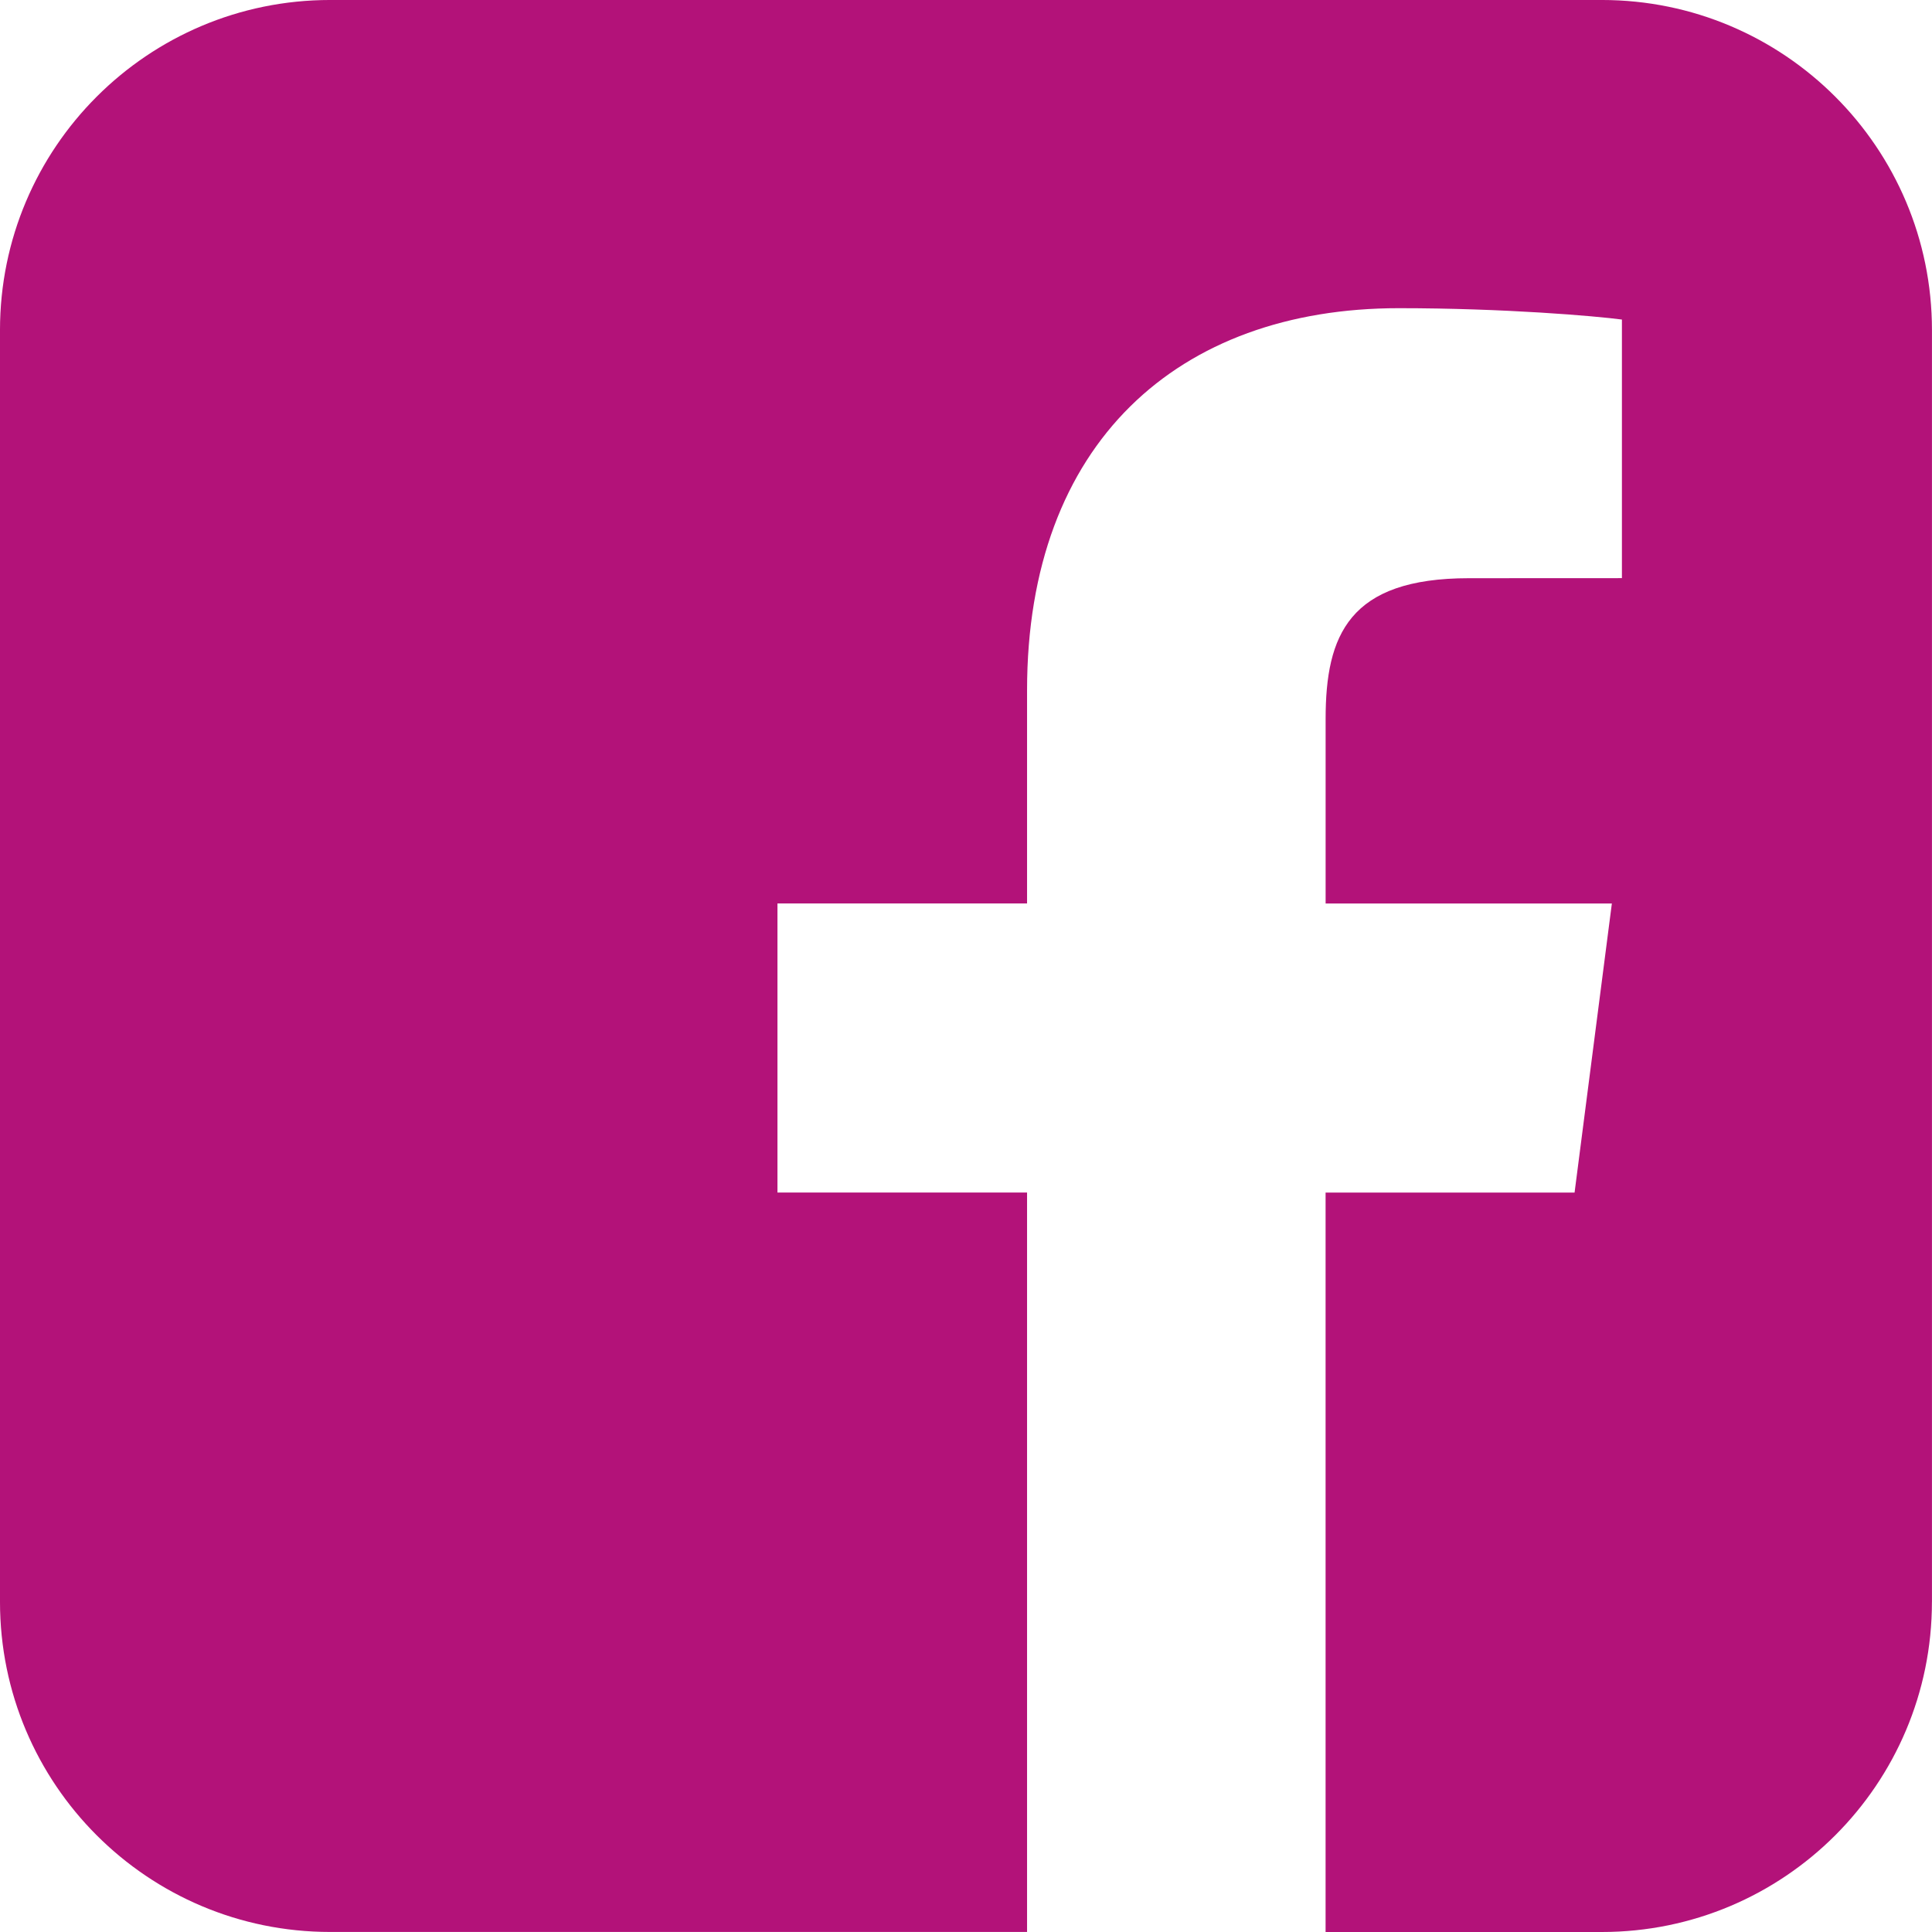
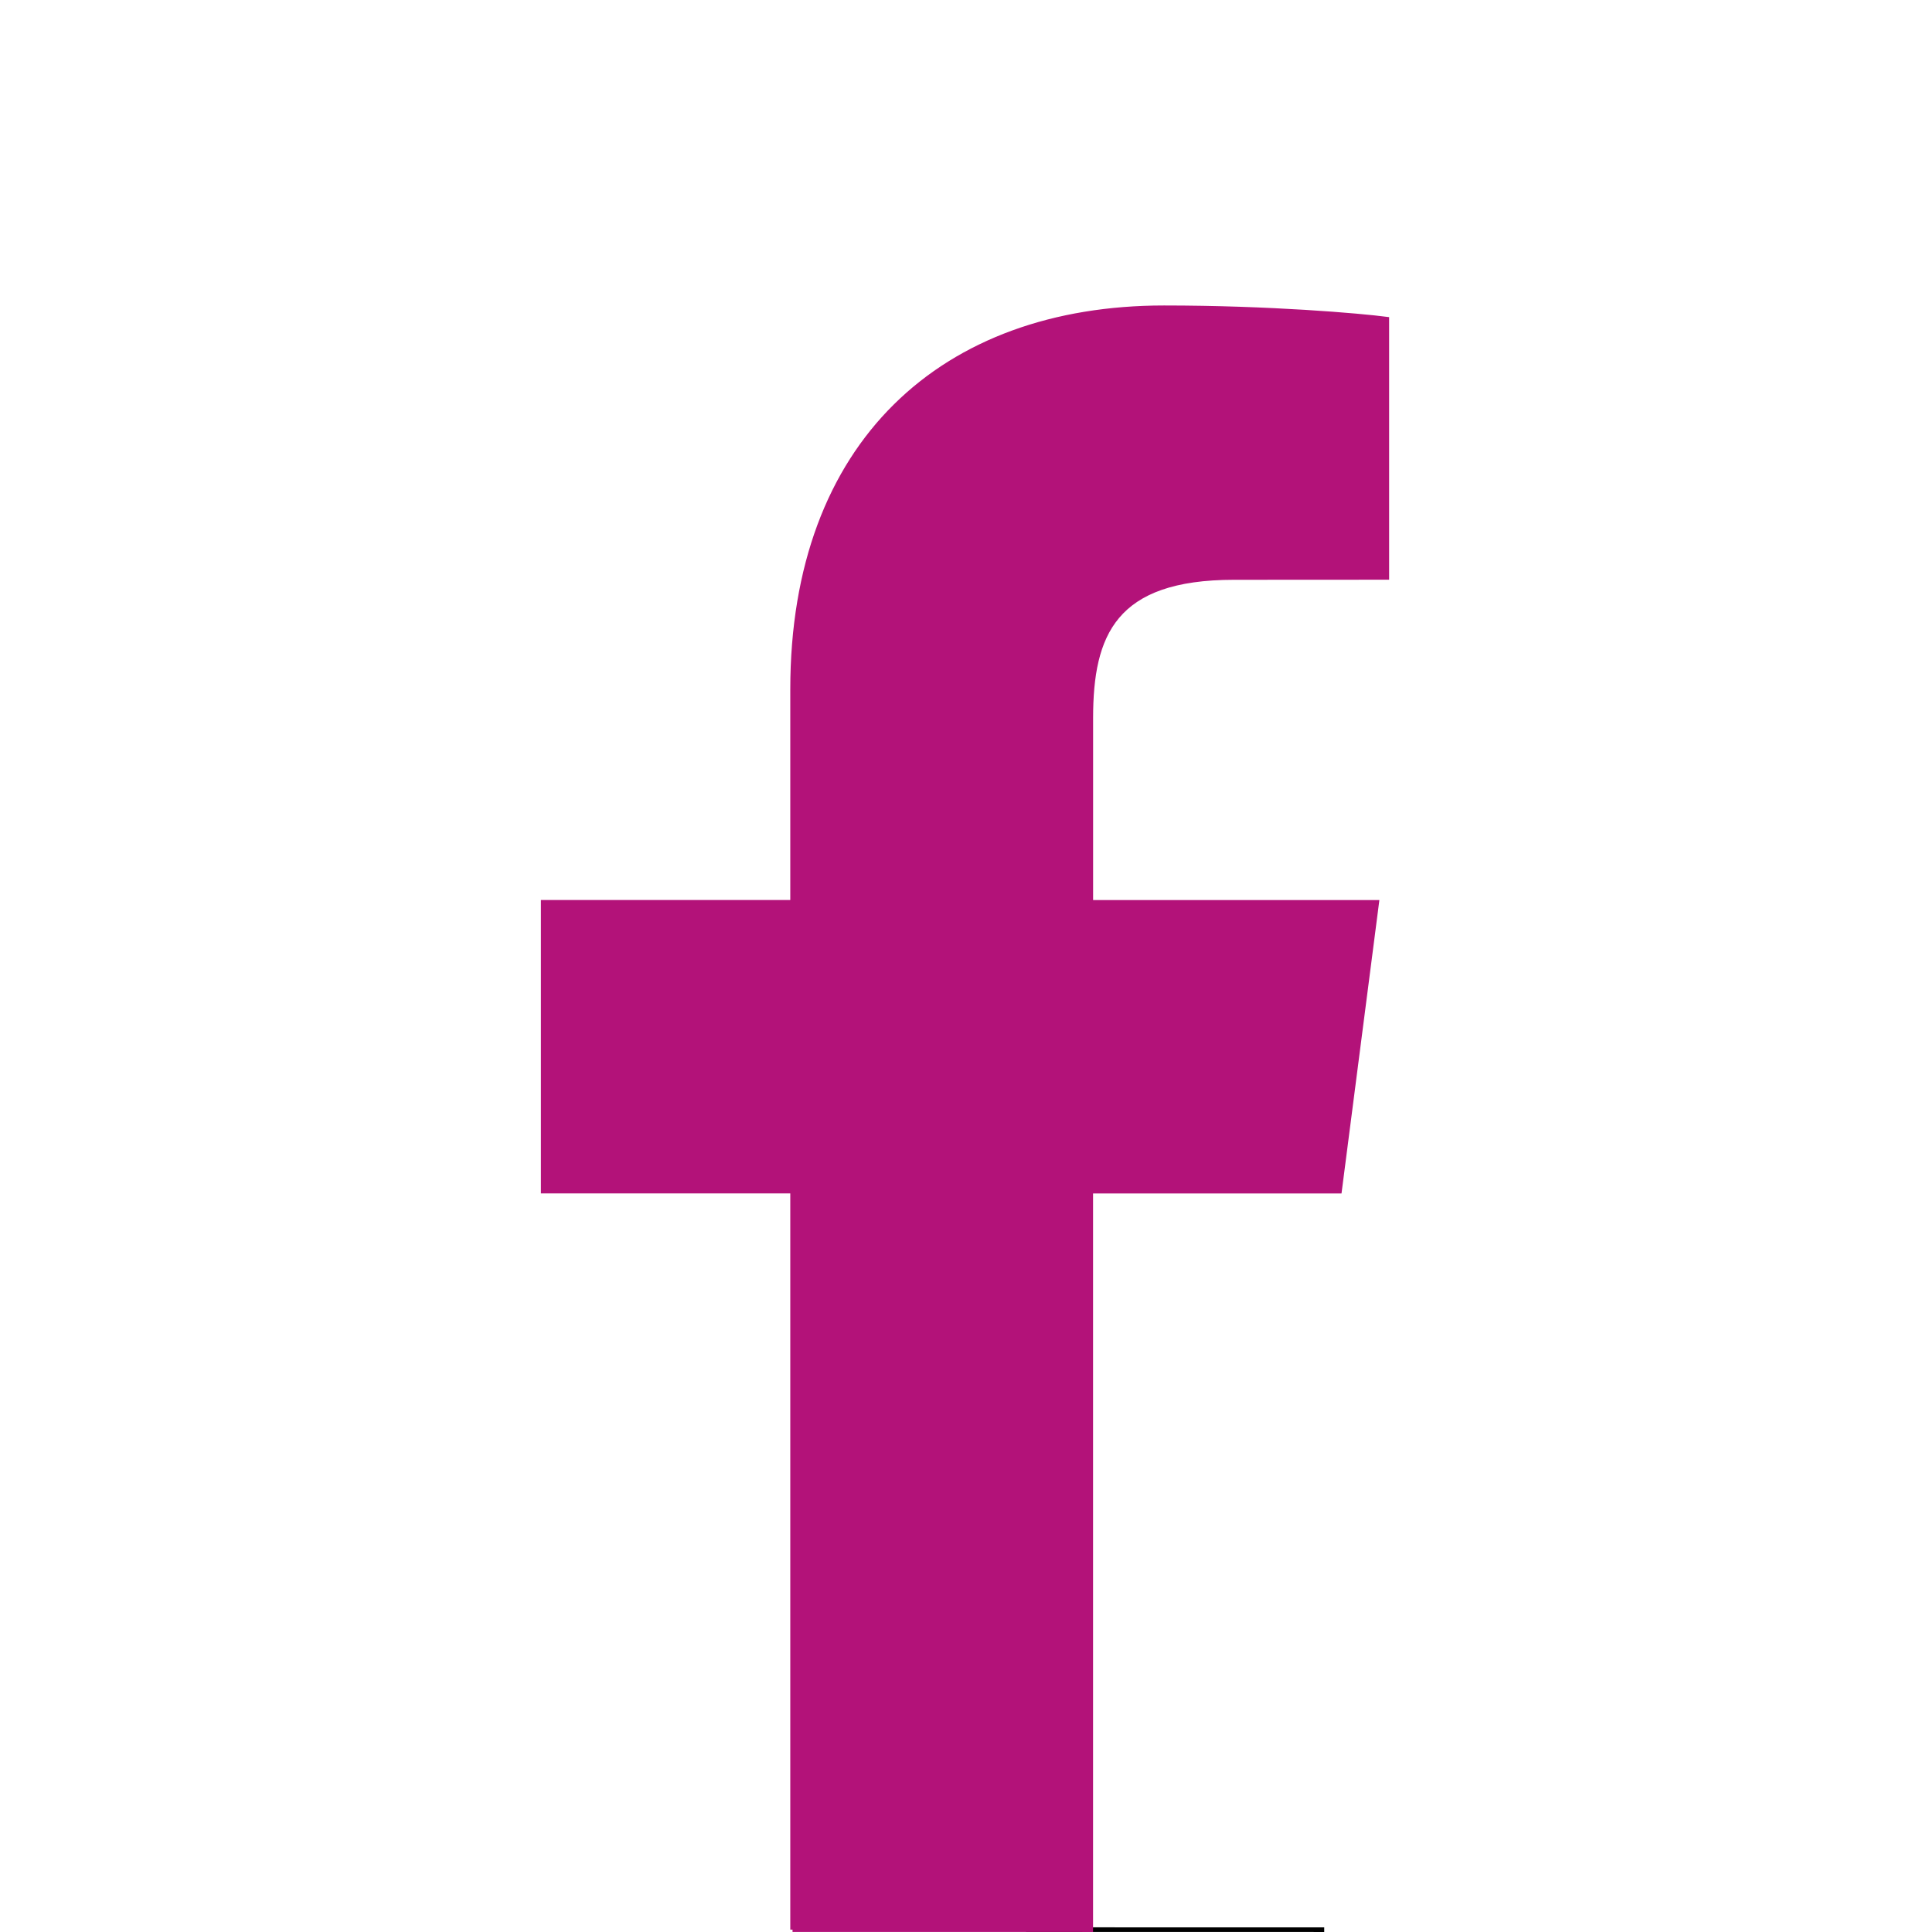
- <svg xmlns="http://www.w3.org/2000/svg" xml:space="preserve" width="83.341mm" height="83.342mm" version="1.1" style="shape-rendering:geometricPrecision; text-rendering:geometricPrecision; image-rendering:optimizeQuality; fill-rule:evenodd; clip-rule:evenodd" viewBox="0 0 18406.1 18406.4">
+ <svg xmlns="http://www.w3.org/2000/svg" xml:space="preserve" width="83.341mm" height="83.442mm" version="1.1" style="shape-rendering:geometricPrecision; text-rendering:geometricPrecision; image-rendering:optimizeQuality; fill-rule:evenodd; clip-rule:evenodd" viewBox="0 0 4312.7 4318">
  <defs>
    <style type="text/css">
   
-     .fil0 {fill:#B31279;fill-rule:nonzero}
+     .str0 {stroke:black;stroke-width:10.3;stroke-miterlimit:22.926}
+     .str1 {stroke:#B31279;stroke-width:10.3;stroke-miterlimit:22.926}
+     .fil1 {fill:none}
+     .fil0 {fill:none;fill-rule:nonzero}
+     .fil2 {fill:#B31279}
   
  </style>
  </defs>
  <g id="Camada_x0020_1">
-     <path class="fil0" d="M18405.7 15261.2c0,1737 -1408.2,3145.2 -3145.2,3145.2l-2631.5 0 0 -7044.5 2372.1 0 355.3 -2754.3 -2727.1 0 0 -1758.4c0,-797.6 221.1,-1340.6 1364.7,-1340.6l1458.2 -0.7 0 -2463.5c-252.5,-33.5 -1117.7,-108.3 -2125.4,-108.3 -2102.3,0 -3541.9,1283.3 -3541.9,3640.2l0 2030.9 -2378 0 0 2754.3 2378 0 0 7044.5 -6639.8 0c-1737.3,0 -3145.2,-1407.9 -3145.2,-3145.2l0 -12115.7c0,-1737 1408.2,-3145.2 3145.2,-3145.2l12115.7 0c1737,0 3145.2,1408.6 3145.2,3145.2l0 12115.7 -0.3 0.4z" />
+     <g id="_2140911735200">
+       <path class="fil0" d="M4312.7 3575.9c0,407 -330,736.9 -736.9,736.9l-616.6 0 0 -1650.6 555.8 0 83.3 -645.4 -639 0 0 -412c0,-186.9 51.8,-314.1 319.8,-314.1l341.7 -0.2 0 -577.2c-59.2,-7.8 -261.9,-25.4 -498,-25.4 -492.6,0 -829.9,300.7 -829.9,852.9l0 475.9 -557.2 0 0 645.4 557.2 0 0 1650.6 -1555.8 0c-407.1,0 -736.9,-329.9 -736.9,-736.9l0 -2838.8c0,-407 330,-736.9 736.9,-736.9l2838.8 0c407,0 736.9,330 736.9,736.9l0 2838.8 -0.1 0.1z" />
+       <line class="fil1 str0" x1="2292.7" y1="4312.7" x2="2959.1" y2="4312.8" />
+       <path class="fil2 str1" d="M1771 4312.7l666.4 0.1 0 -1650.6 555.8 0 83.3 -645.4 -639 0 0 -412c0,-186.9 51.8,-314.1 319.8,-314.1l341.7 -0.2 0 -577.2c-59.2,-7.8 -261.9,-25.4 -498,-25.4 -492.6,0 -829.9,300.7 -829.9,852.9l0 475.9 -557.2 0 0 645.4 557.2 0 0 1650.6z" />
+     </g>
  </g>
</svg>
